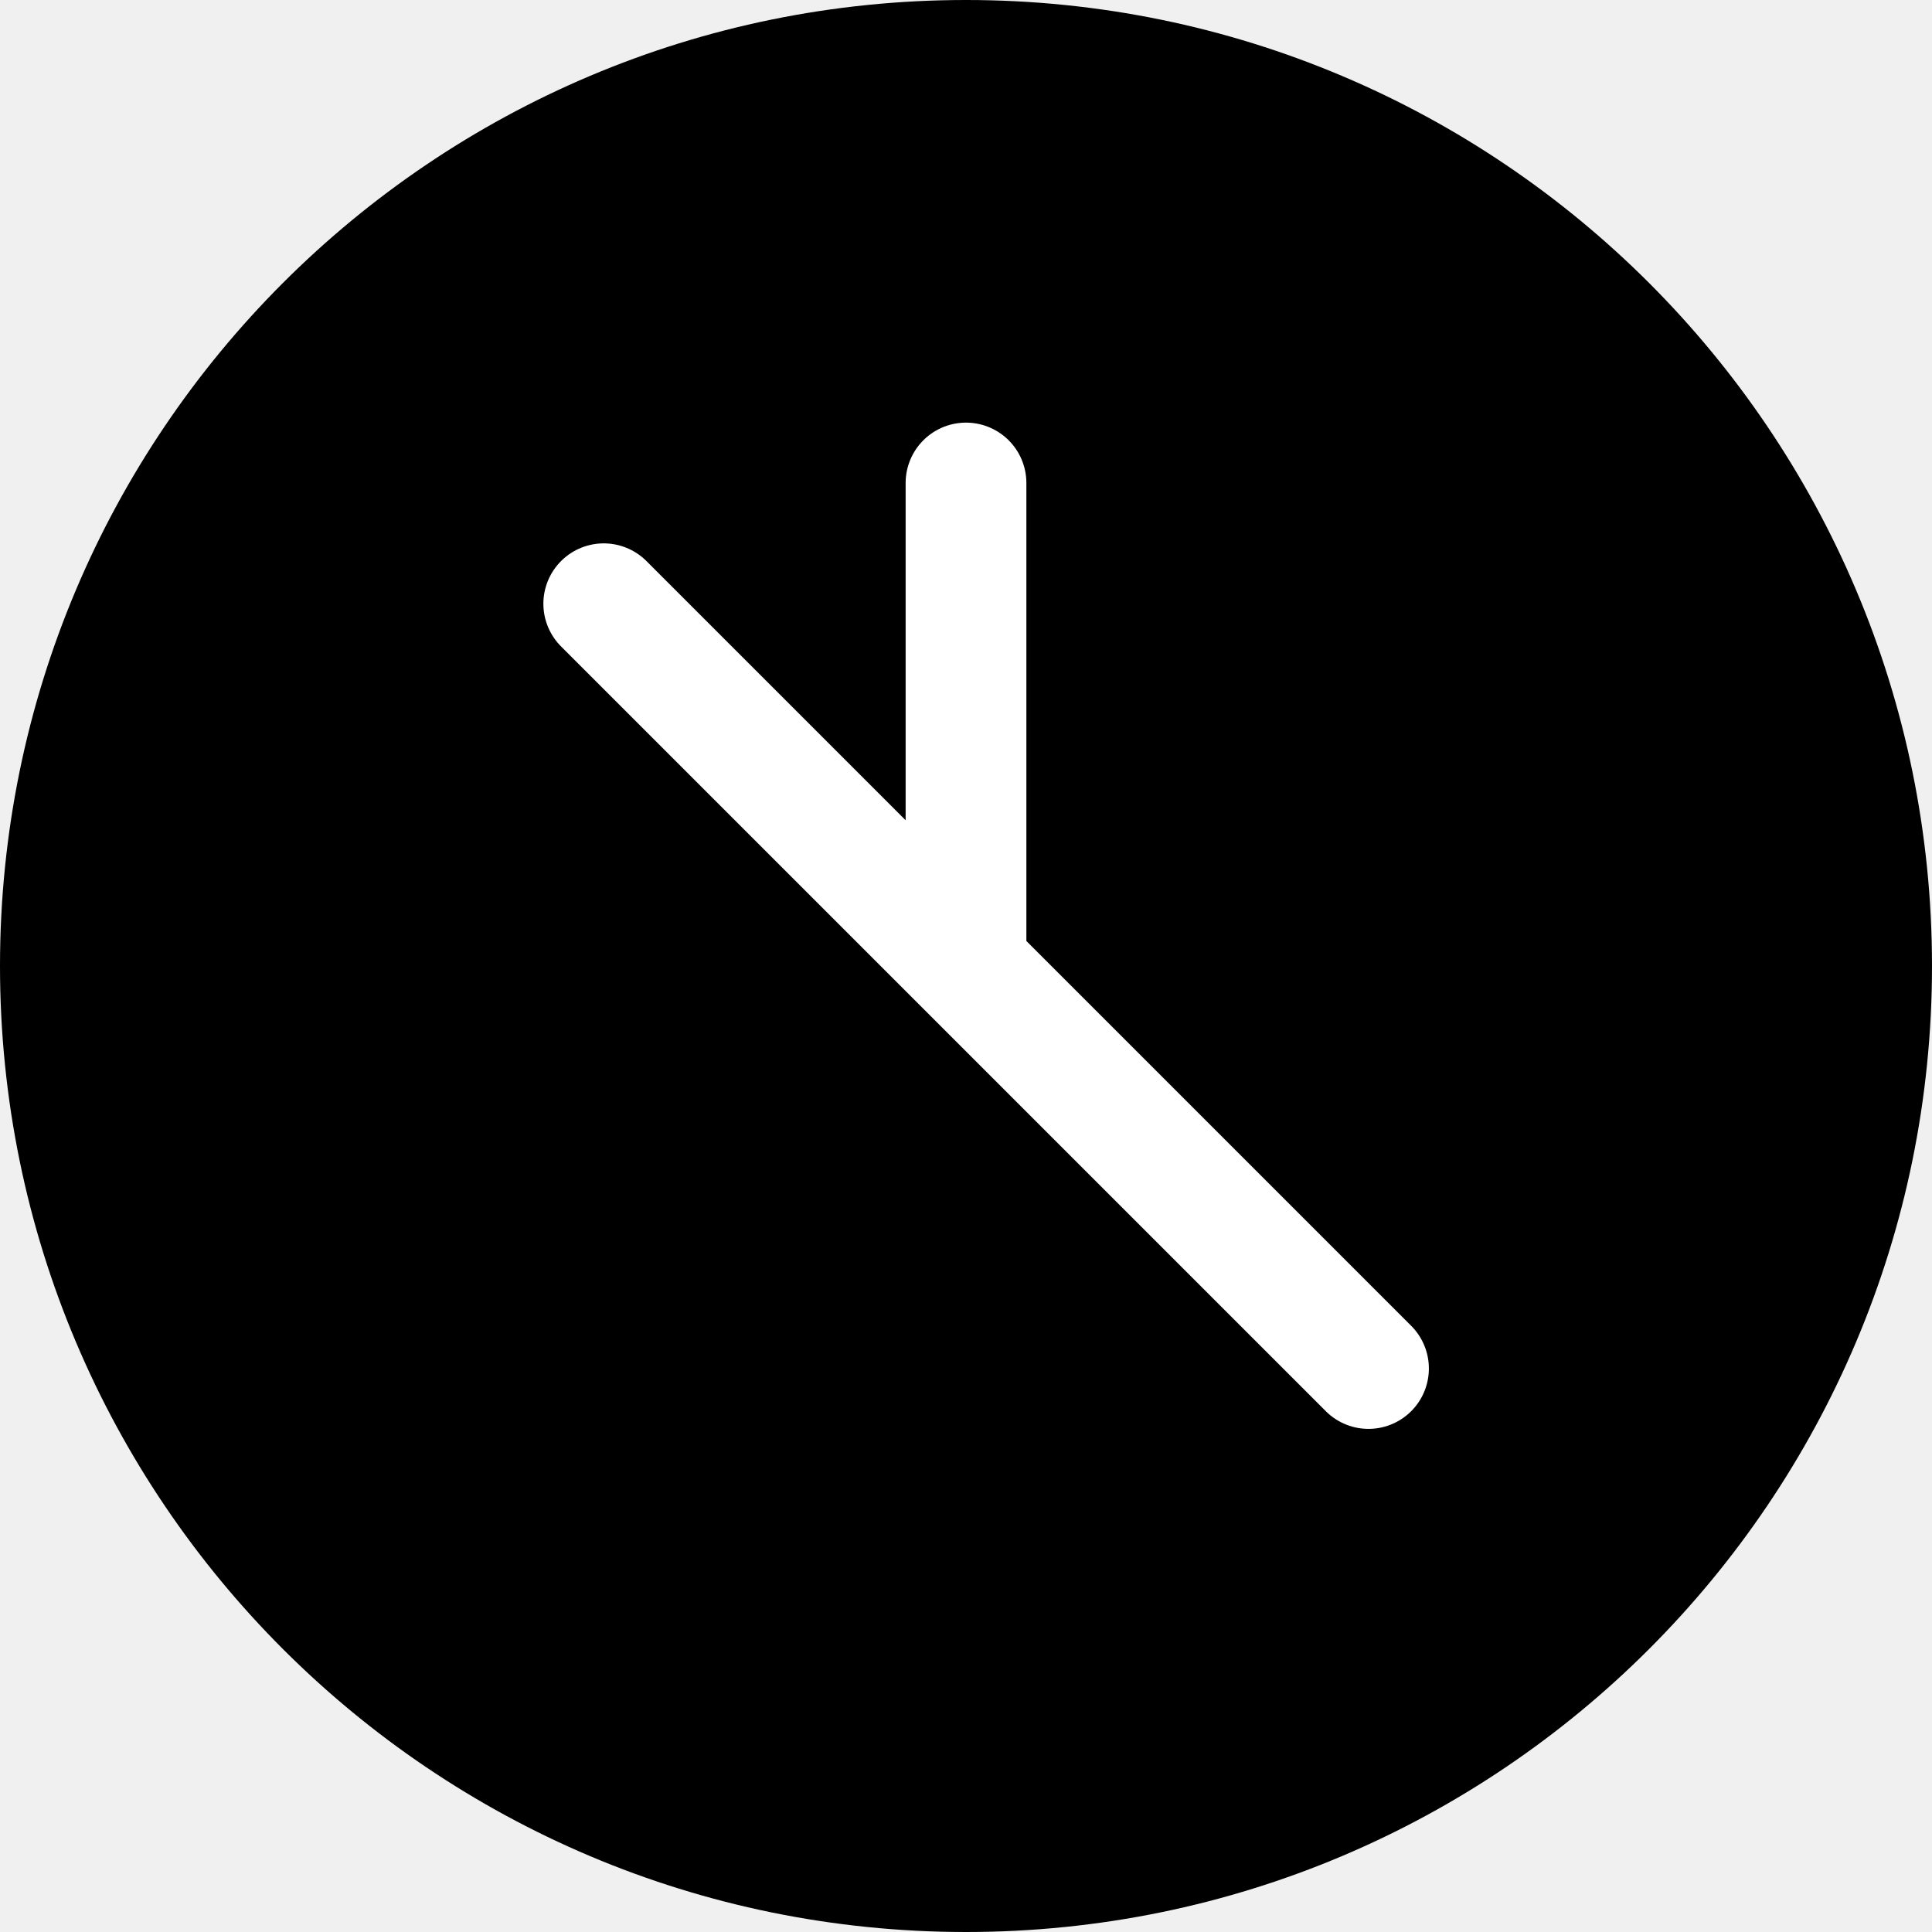
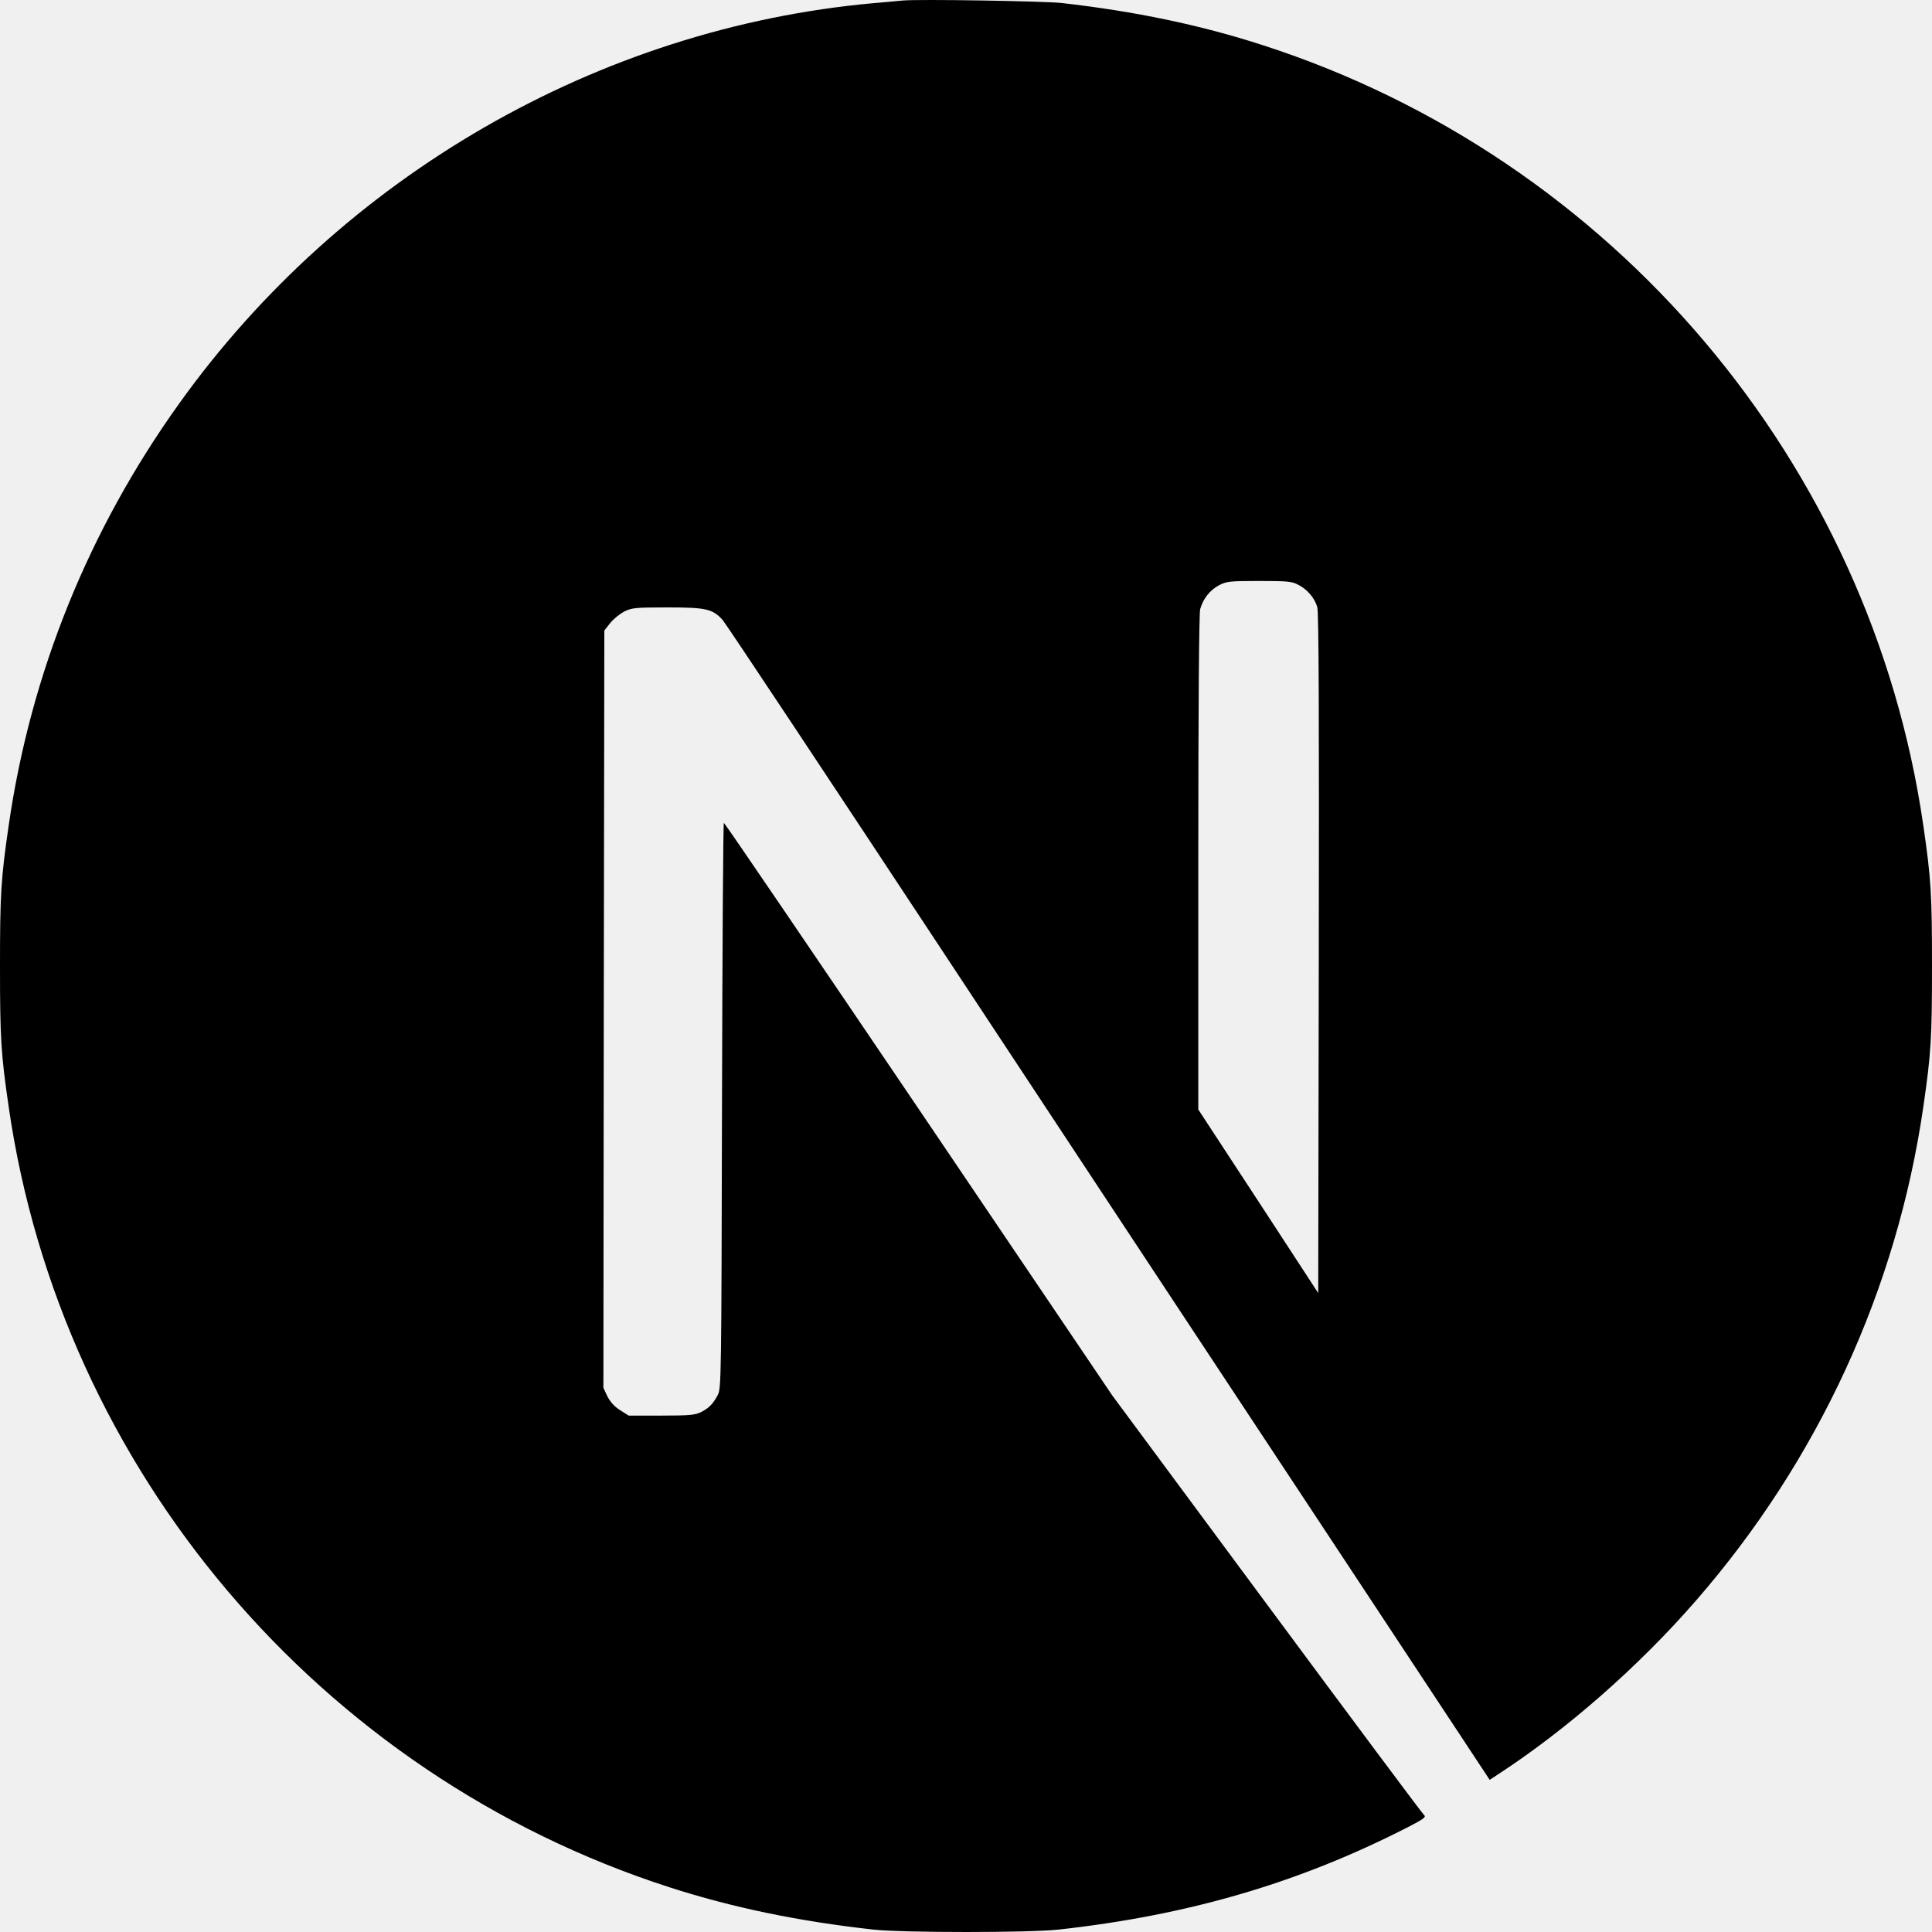
- <svg xmlns="http://www.w3.org/2000/svg" viewBox="0 0 24 24">
+ <svg xmlns="http://www.w3.org/2000/svg" width="800px" height="800px" viewBox="0 0 256 256" version="1.1" preserveAspectRatio="xMidYMid">
  <g>
-     <circle cx="12" cy="12" r="12" fill="#000" />
-     <path d="M16.5 16.5l-9-9M12 6v6l5 5" stroke="#fff" stroke-width="1.5" stroke-linecap="round" />
+     <path d="M119.617,0.069 C119.066,0.119 117.315,0.294 115.738,0.419 C79.378,3.697 45.319,23.313 23.748,53.463 C11.736,70.227 4.054,89.243 1.151,109.385 C0.125,116.415 0,118.492 0,128.025 C0,137.558 0.125,139.635 1.151,146.666 C8.108,194.73 42.316,235.114 88.712,250.076 C97.02,252.754 105.778,254.58 115.738,255.681 C119.617,256.106 136.383,256.106 140.262,255.681 C157.454,253.779 172.018,249.526 186.382,242.195 C188.584,241.069 189.01,240.769 188.709,240.518 C188.509,240.368 179.125,227.783 167.864,212.57 L147.394,184.922 L121.744,146.966 C107.63,126.098 96.019,109.034 95.919,109.034 C95.819,109.009 95.718,125.873 95.668,146.465 C95.593,182.52 95.568,183.971 95.118,184.822 C94.467,186.048 93.967,186.549 92.916,187.099 C92.115,187.499 91.414,187.574 87.636,187.574 L83.306,187.574 L82.155,186.849 C81.404,186.373 80.854,185.748 80.479,185.022 L79.953,183.896 L80.003,133.73 L80.078,83.538 L80.854,82.562 C81.254,82.037 82.105,81.361 82.706,81.036 C83.732,80.536 84.132,80.486 88.461,80.486 C93.566,80.486 94.417,80.686 95.743,82.137 C96.119,82.537 110.007,103.455 126.624,128.651 C143.24,153.846 165.962,188.25 177.123,205.139 L197.393,235.84 L198.419,235.164 C207.503,229.259 217.112,220.852 224.719,212.095 C240.91,193.504 251.345,170.836 254.849,146.666 C255.875,139.635 256,137.558 256,128.025 C256,118.492 255.875,116.415 254.849,109.385 C247.892,61.32 213.684,20.936 167.288,5.974 C159.105,3.322 150.397,1.495 140.637,0.394 C138.235,0.144 121.694,-0.131 119.617,0.069 L119.617,0.069 Z M172.018,77.483 C173.219,78.084 174.195,79.235 174.545,80.436 C174.746,81.086 174.796,94.998 174.746,126.349 L174.671,171.336 L166.738,159.176 L158.78,147.016 L158.78,114.314 C158.78,93.171 158.88,81.286 159.03,80.711 C159.431,79.31 160.307,78.209 161.508,77.558 C162.534,77.033 162.909,76.983 166.838,76.983 C170.542,76.983 171.192,77.033 172.018,77.483 Z" fill="#000000">
+ 
+ </path>
  </g>
</svg>
